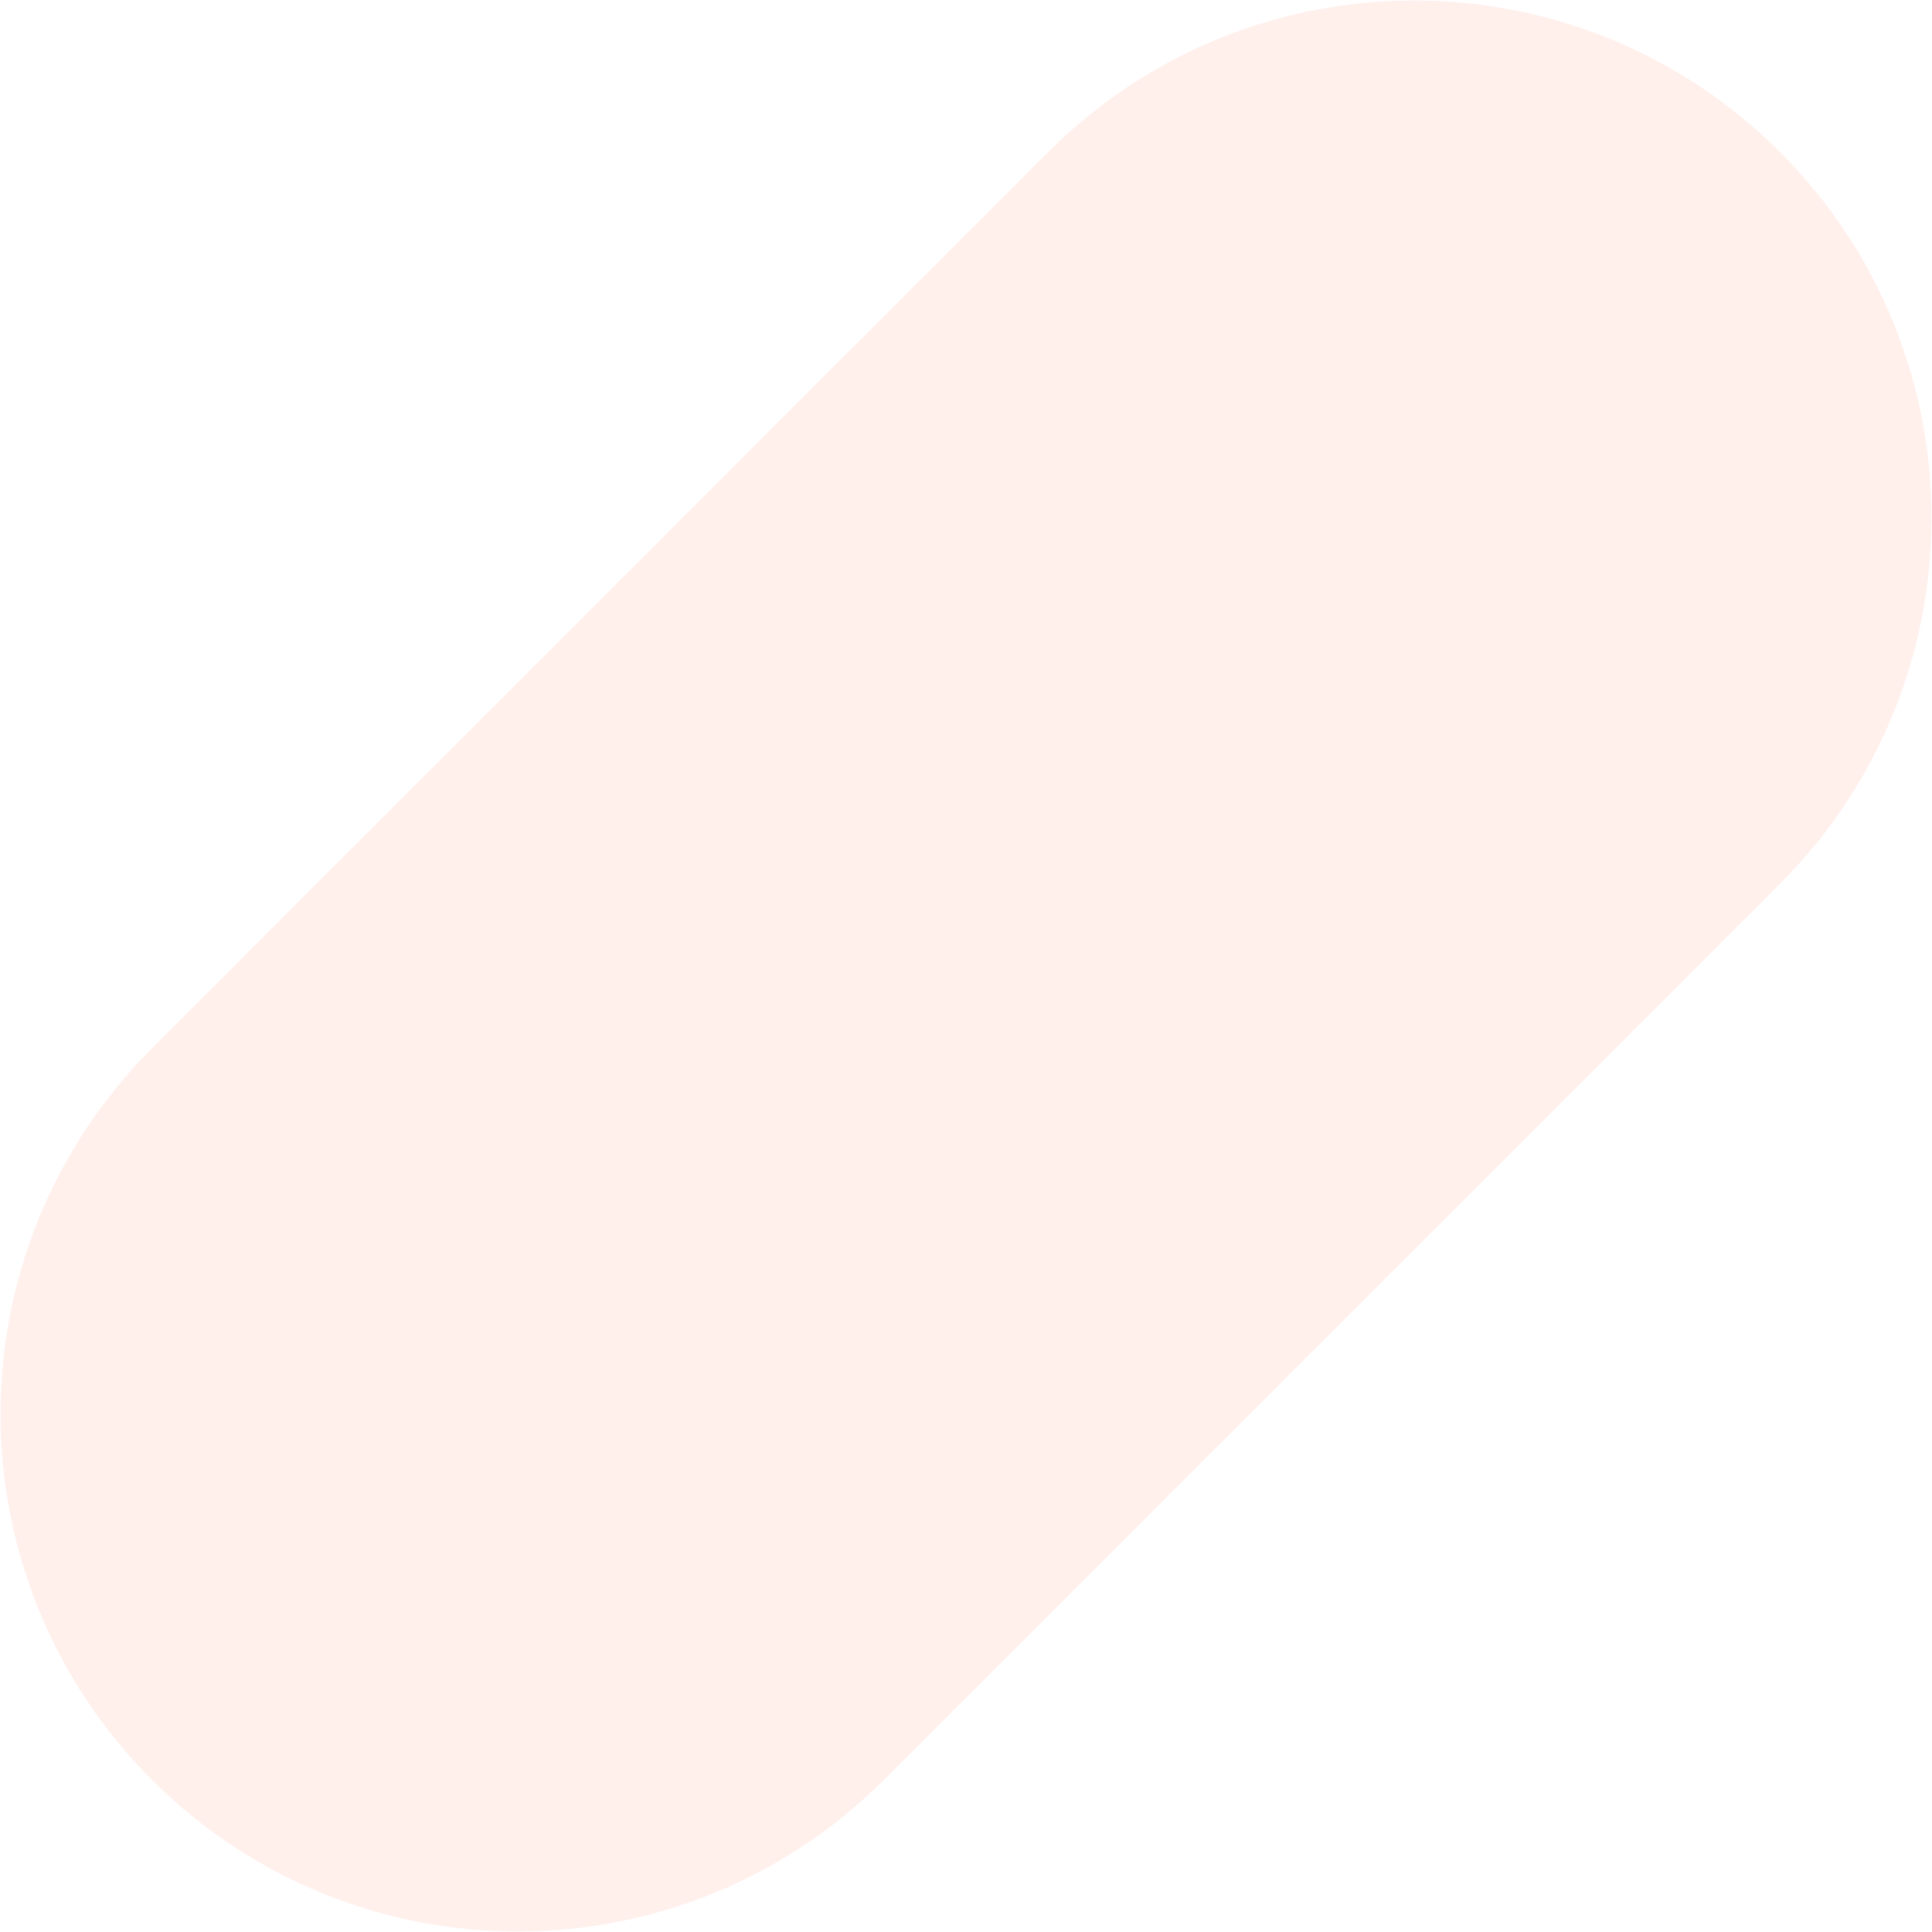
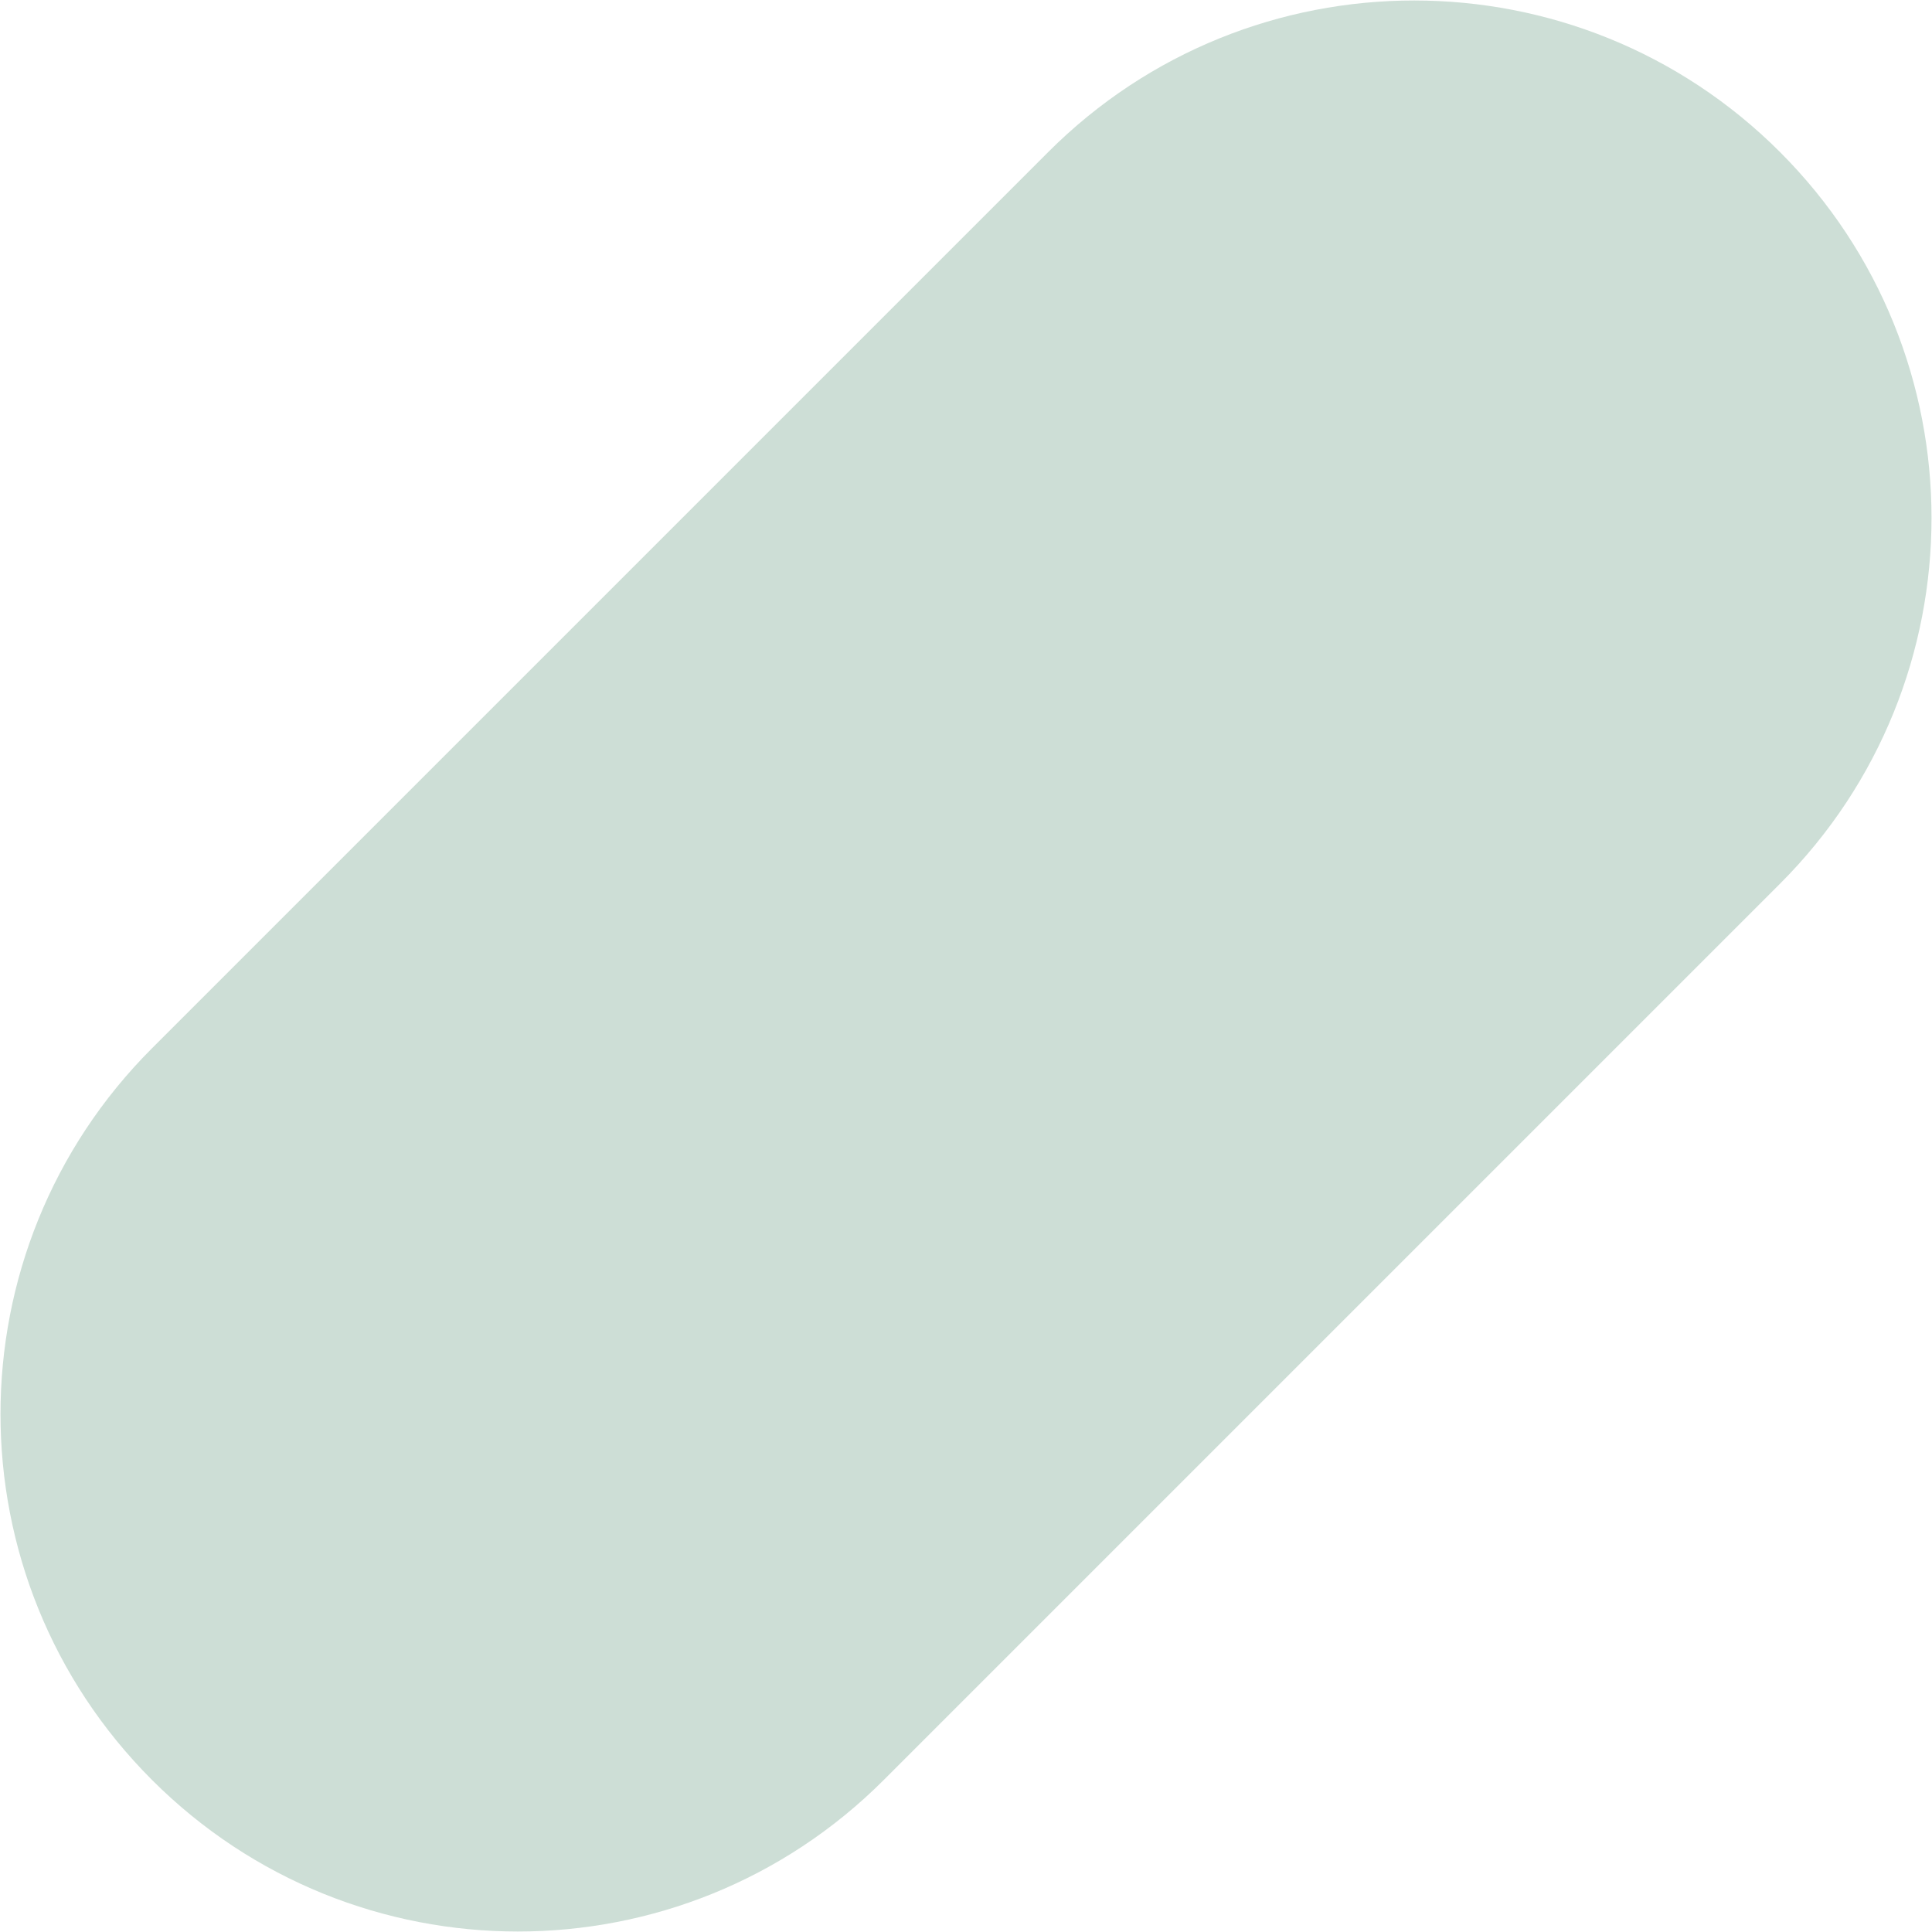
<svg xmlns="http://www.w3.org/2000/svg" width="814" height="814">
-   <rect width="436" height="970" x="774" y="-62" fill="#FFF0EC" fill-rule="evenodd" rx="218" transform="rotate(45 718.814 -291.157)" />
+   <rect width="436" height="970" x="774" y="-62" fill="#CDDED6" fill-rule="evenodd" rx="218" transform="rotate(45 718.814 -291.157)" />
</svg>
